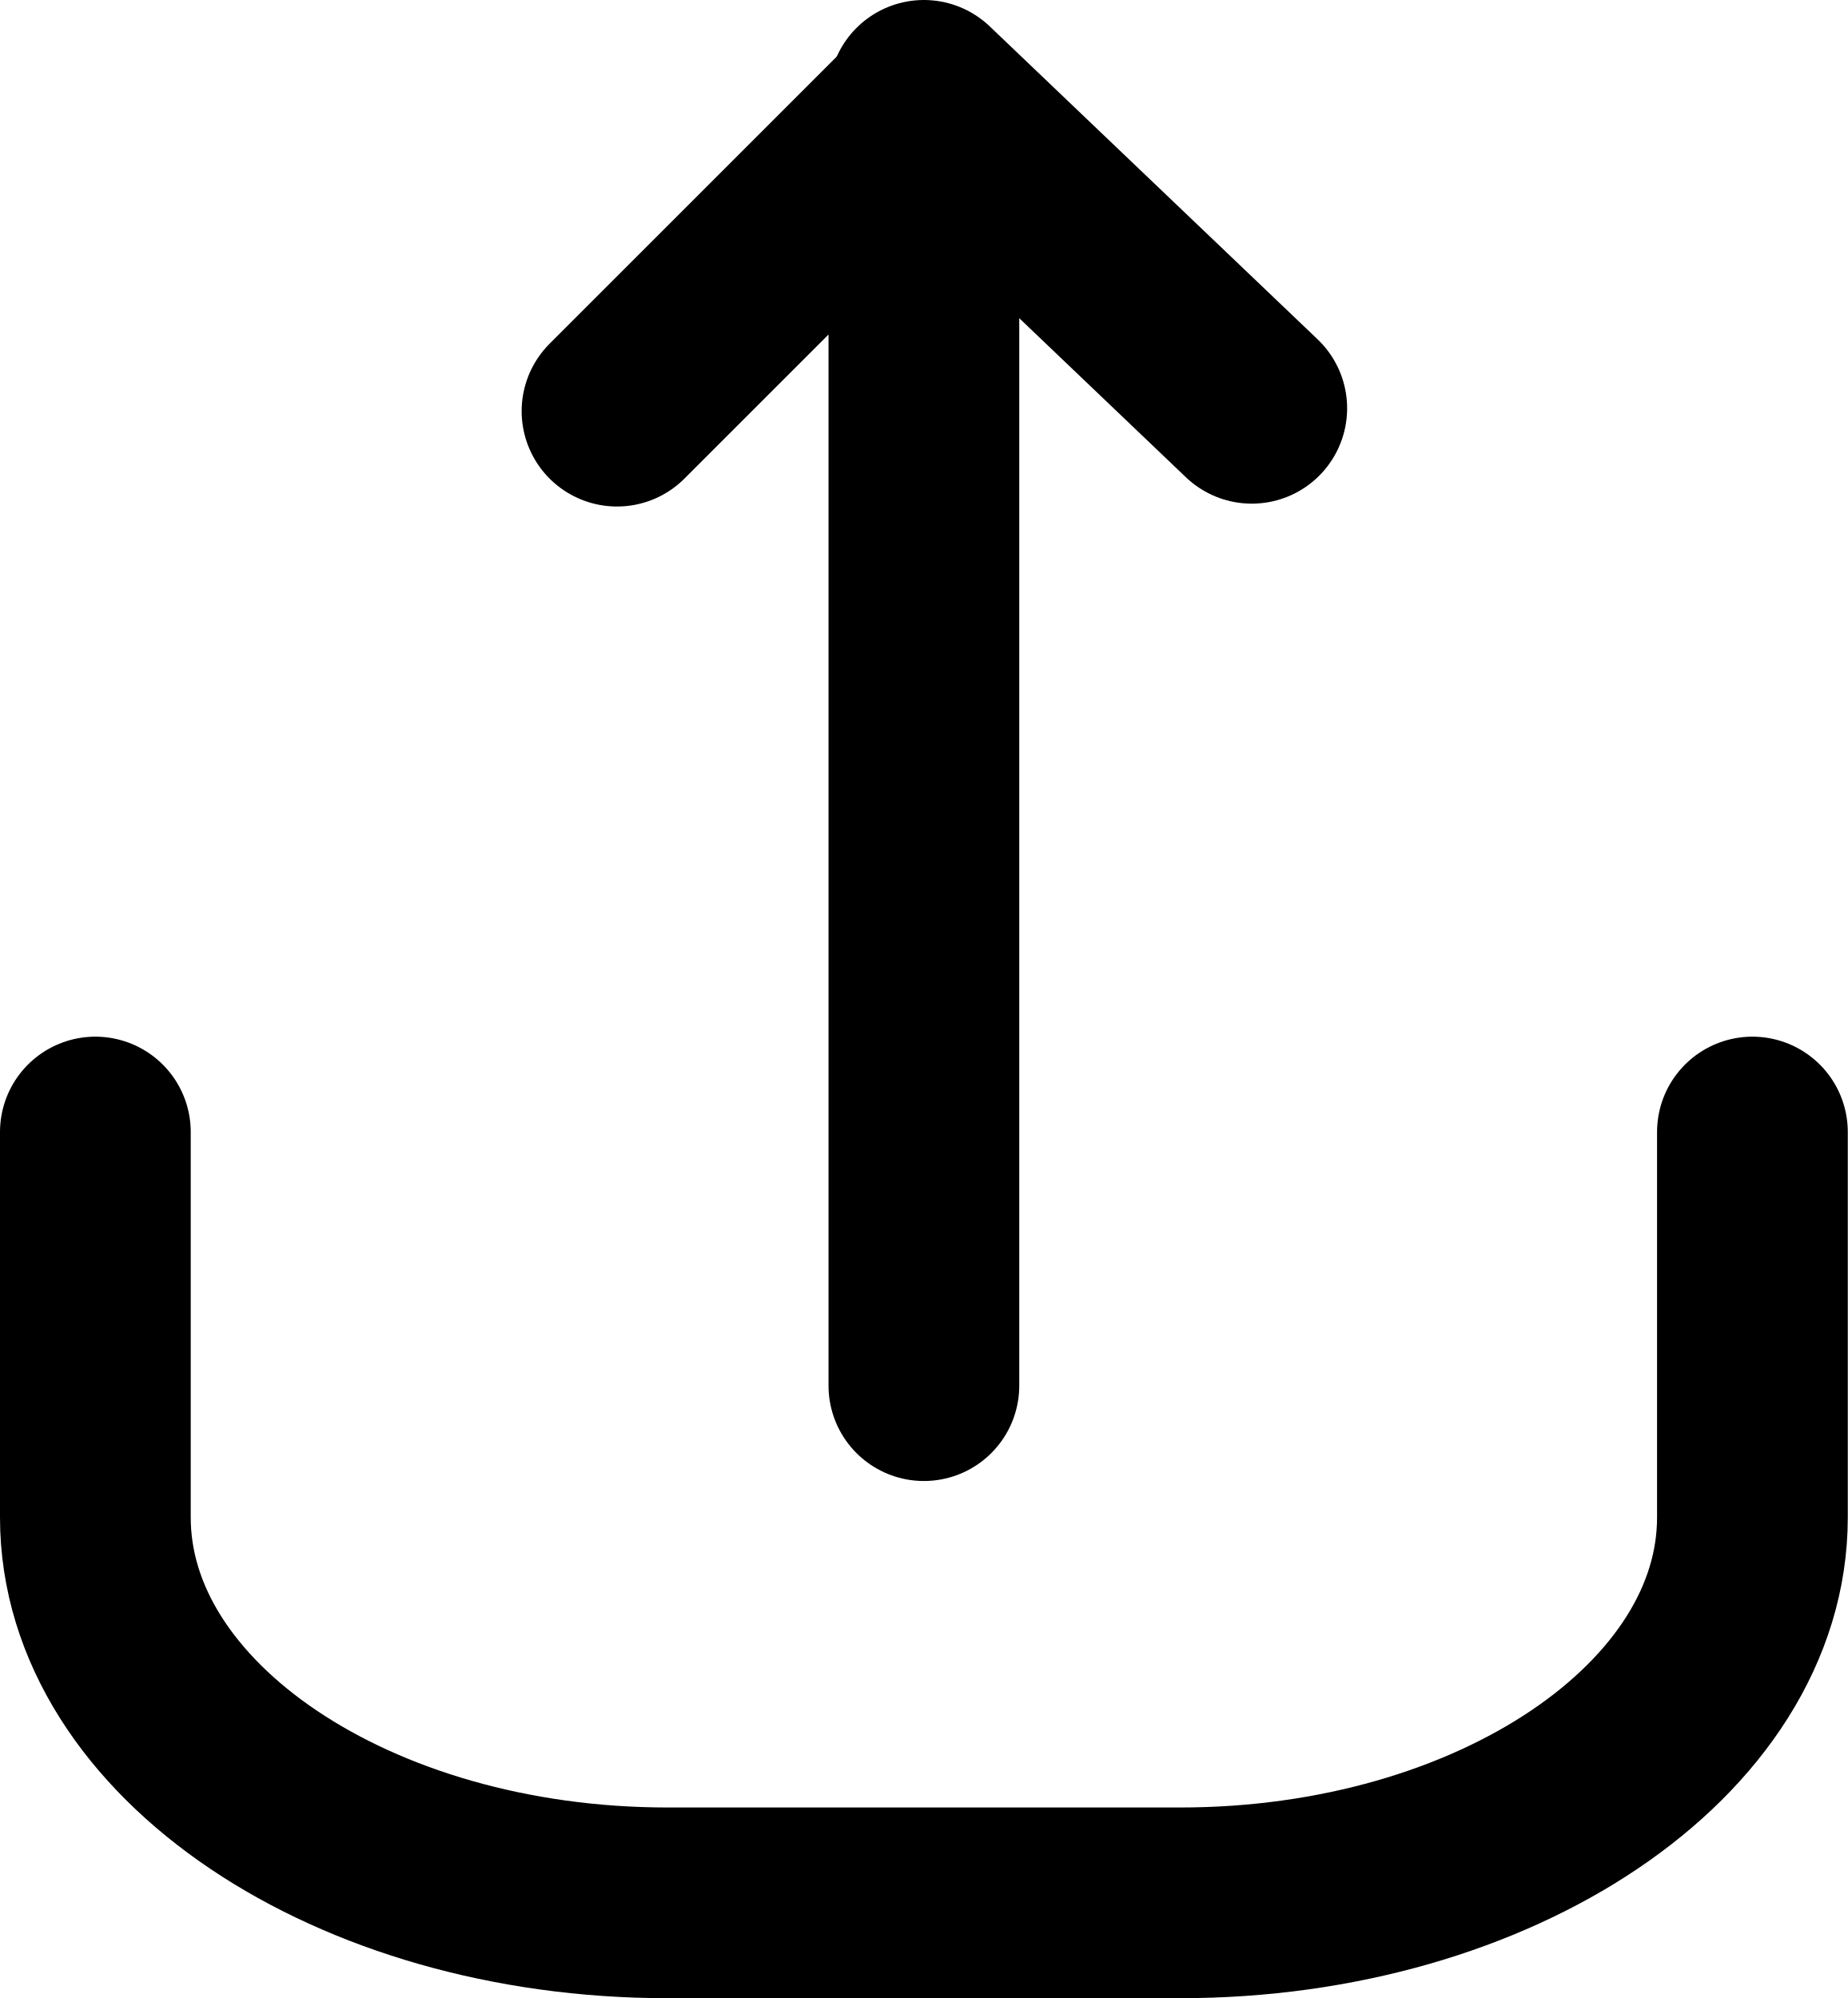
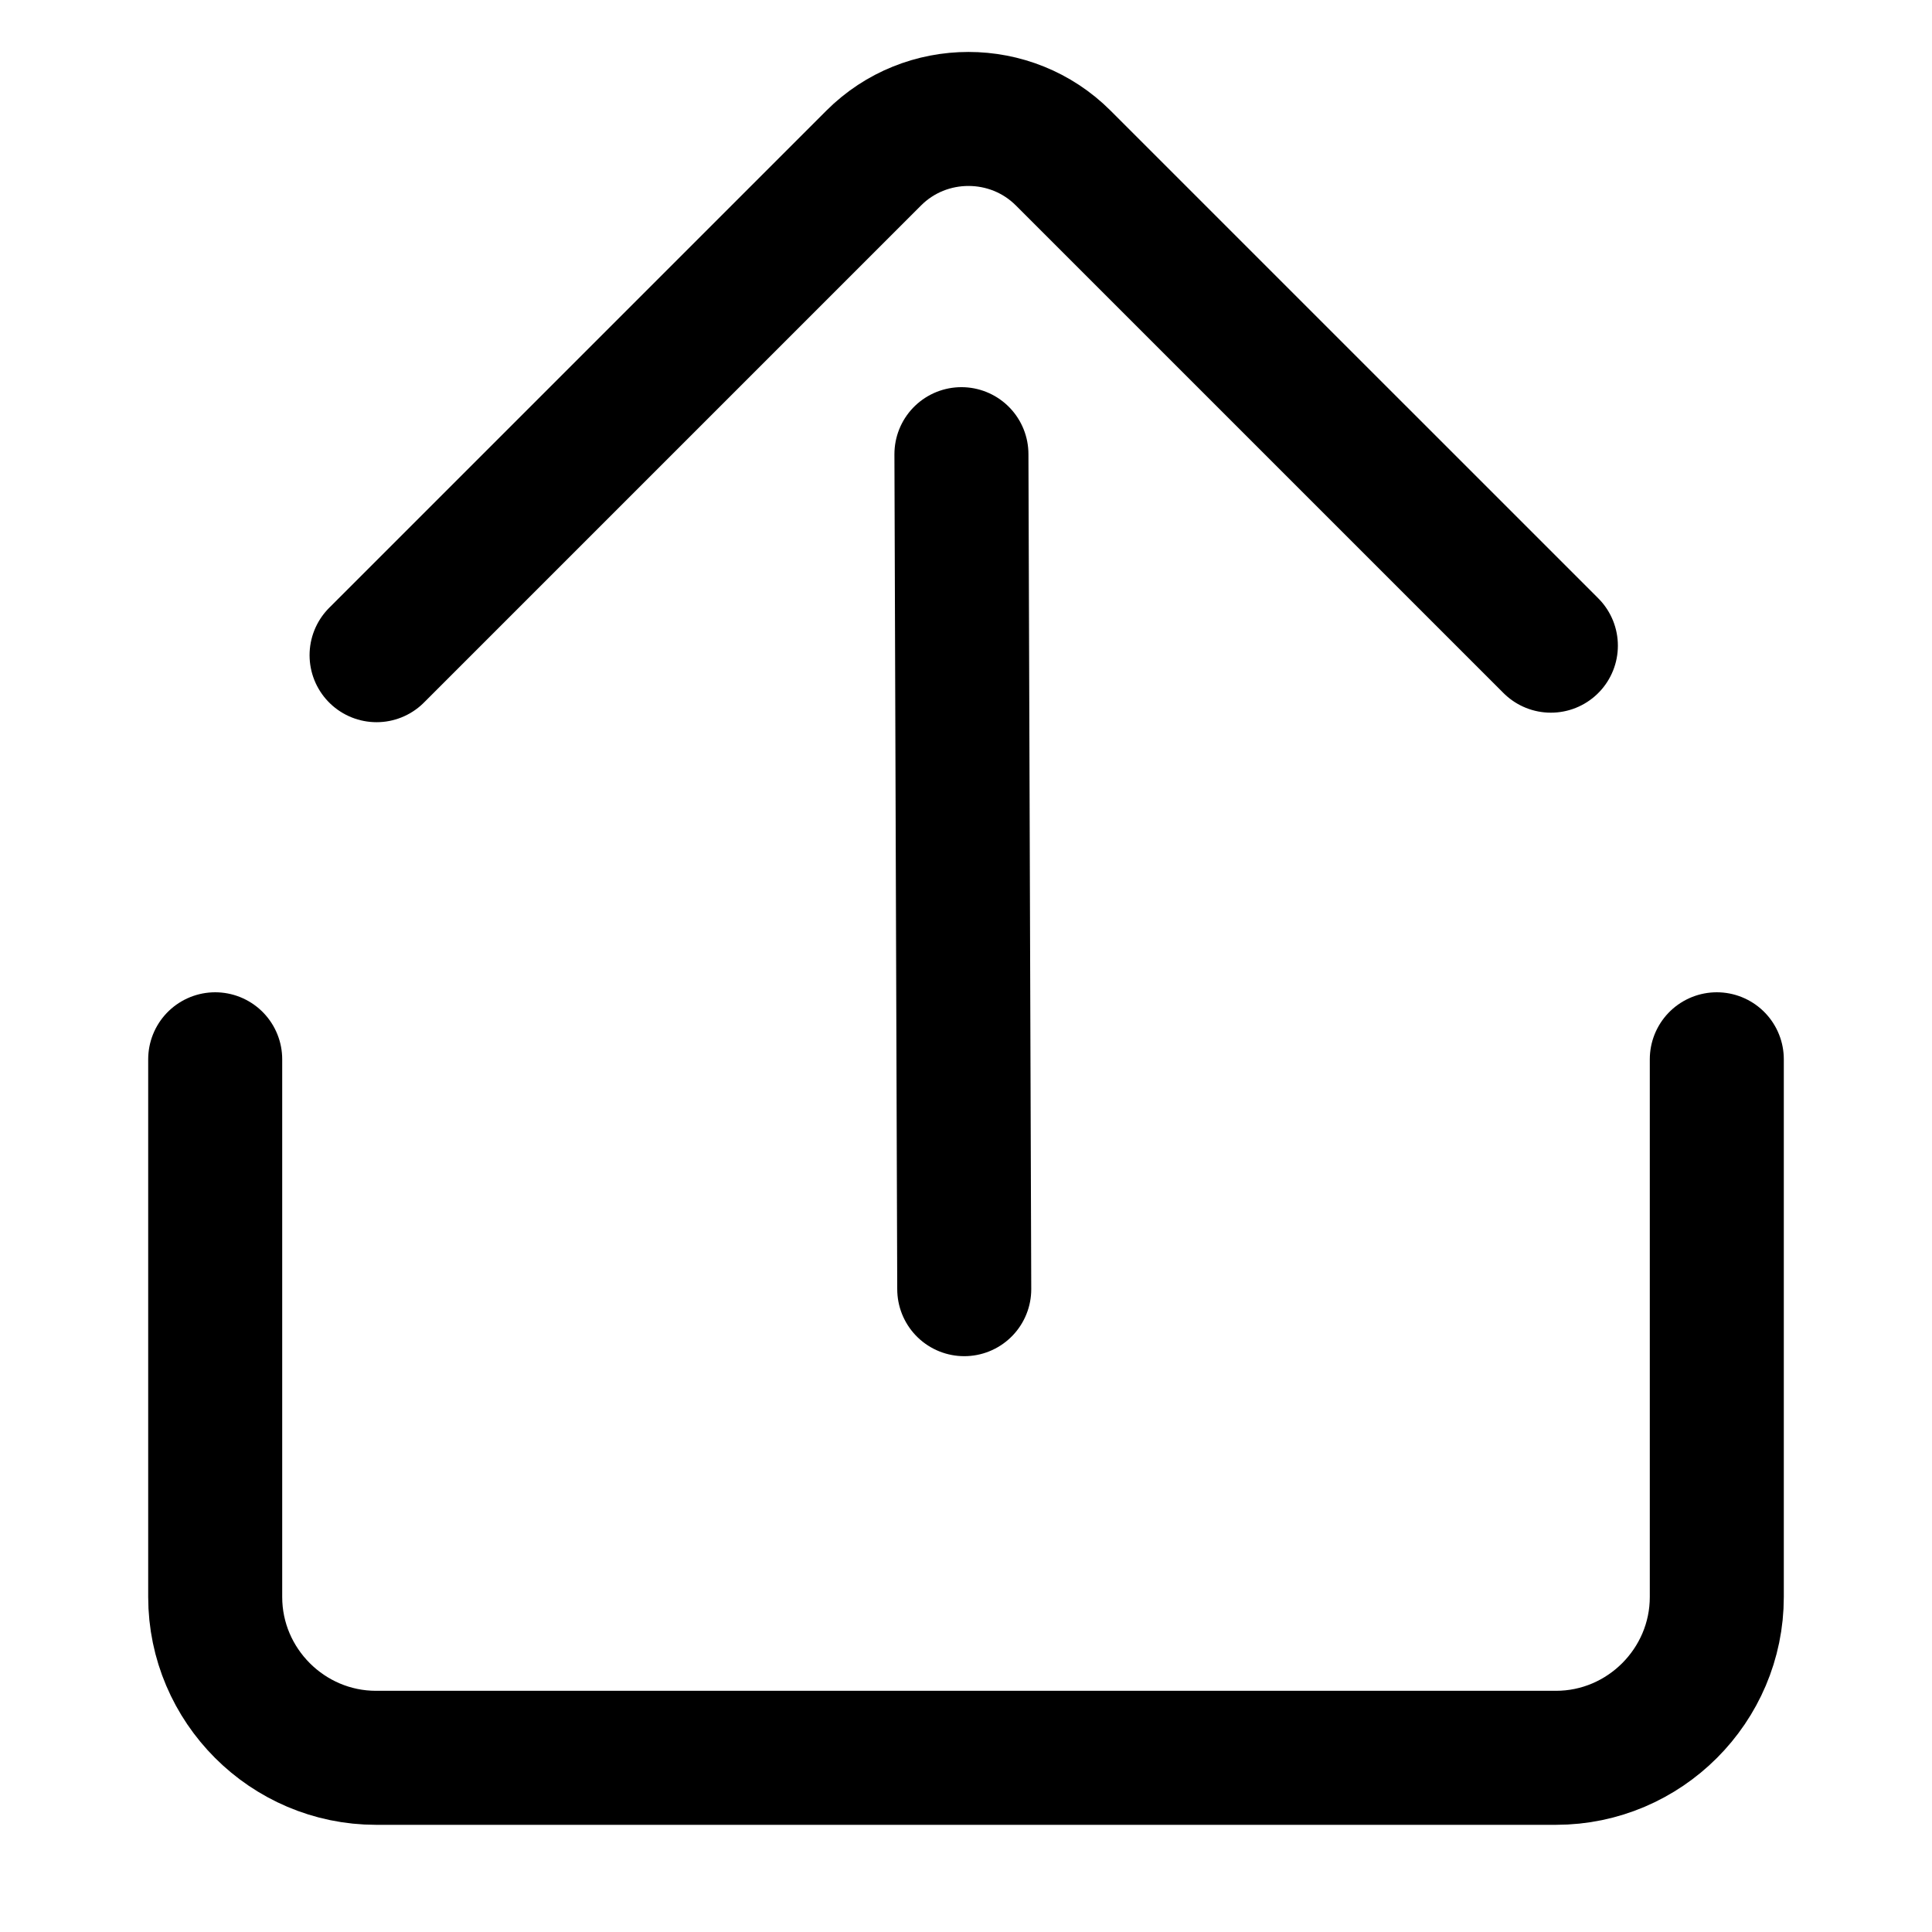
- <svg xmlns="http://www.w3.org/2000/svg" version="1.1" id="Layer_1" x="0px" y="0px" width="9.688px" height="10.477px" viewBox="0 0 9.688 10.477" enable-background="new 0 0 9.688 10.477" xml:space="preserve">
-   <polyline fill="none" stroke="currentColor" stroke-linecap="round" stroke-linejoin="round" stroke-miterlimit="10" points="  4.844,7.266 4.844,0.547 3.235,2.156 " />
-   <line fill="none" stroke="currentColor" stroke-linecap="round" stroke-linejoin="round" stroke-miterlimit="10" x1="6.563" y1="2.141" x2="4.844" y2="0.5" />
+ <svg xmlns="http://www.w3.org/2000/svg" version="1.1" id="Layer_1" x="0px" y="0px" width="72.083px" height="72.083px" viewBox="0 0 72.083 72.083" enable-background="new 0 0 72.083 72.083" xml:space="preserve">
+   <line fill="none" stroke="#000000" stroke-width="5" stroke-linecap="round" stroke-linejoin="round" stroke-miterlimit="10" x1="35.976" y1="48.099" x2="35.871" y2="16.945" />
  <g>
-     <path fill="none" stroke="currentColor" stroke-linecap="round" stroke-linejoin="round" stroke-miterlimit="10" d="M9.188,5.936   c0,0,0,0.909,0,2.021s-1.35,2.021-3,2.021H3.5c-1.65,0-3-0.909-3-2.021s0-2.021,0-2.021" />
+     <path fill="none" stroke="#000000" stroke-width="5" stroke-linecap="round" stroke-linejoin="round" stroke-miterlimit="10" d="   M57.863,24.09L39.669,5.897c-1.945-1.945-5.127-1.945-7.071,0L14.05,24.445" />
+   </g>
+   <g>
+     <path fill="none" stroke="#000000" stroke-width="5" stroke-linecap="round" stroke-linejoin="round" stroke-miterlimit="10" d="   M8.029,39.522v20.062c0,3.3,2.7,6,6,6h44.025c3.3,0,6-2.7,6-6V39.522" />
  </g>
</svg>
